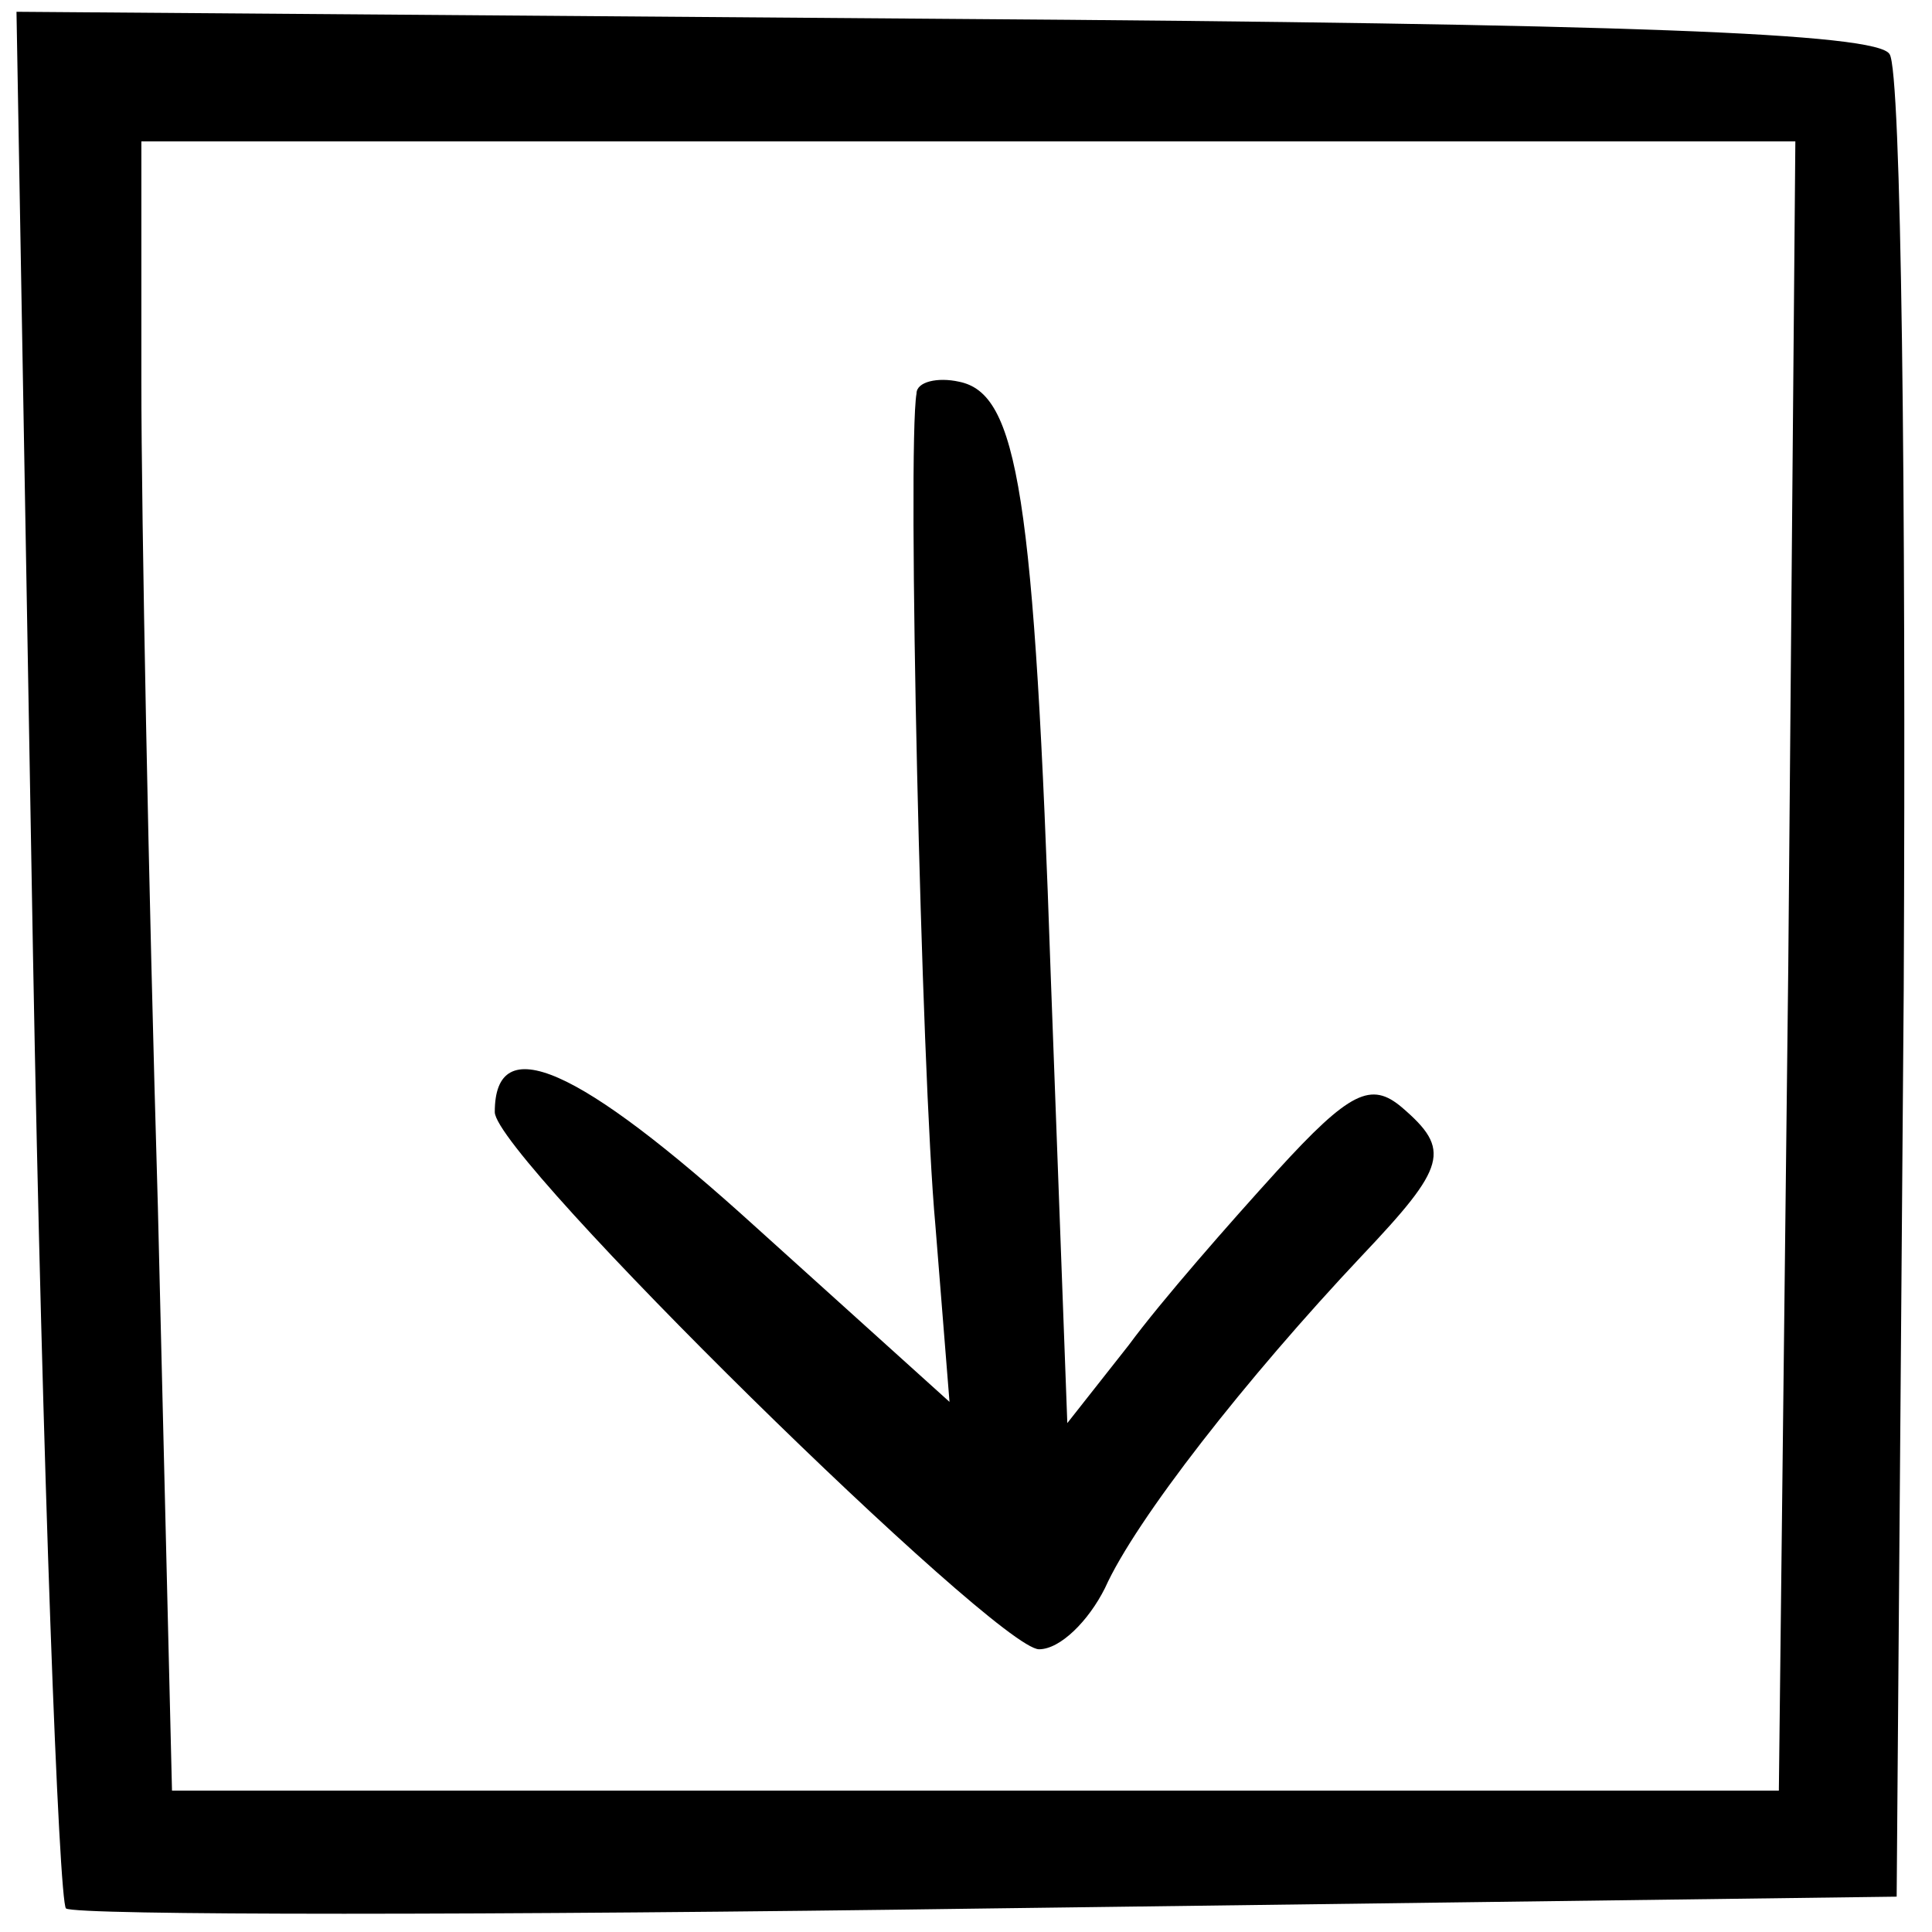
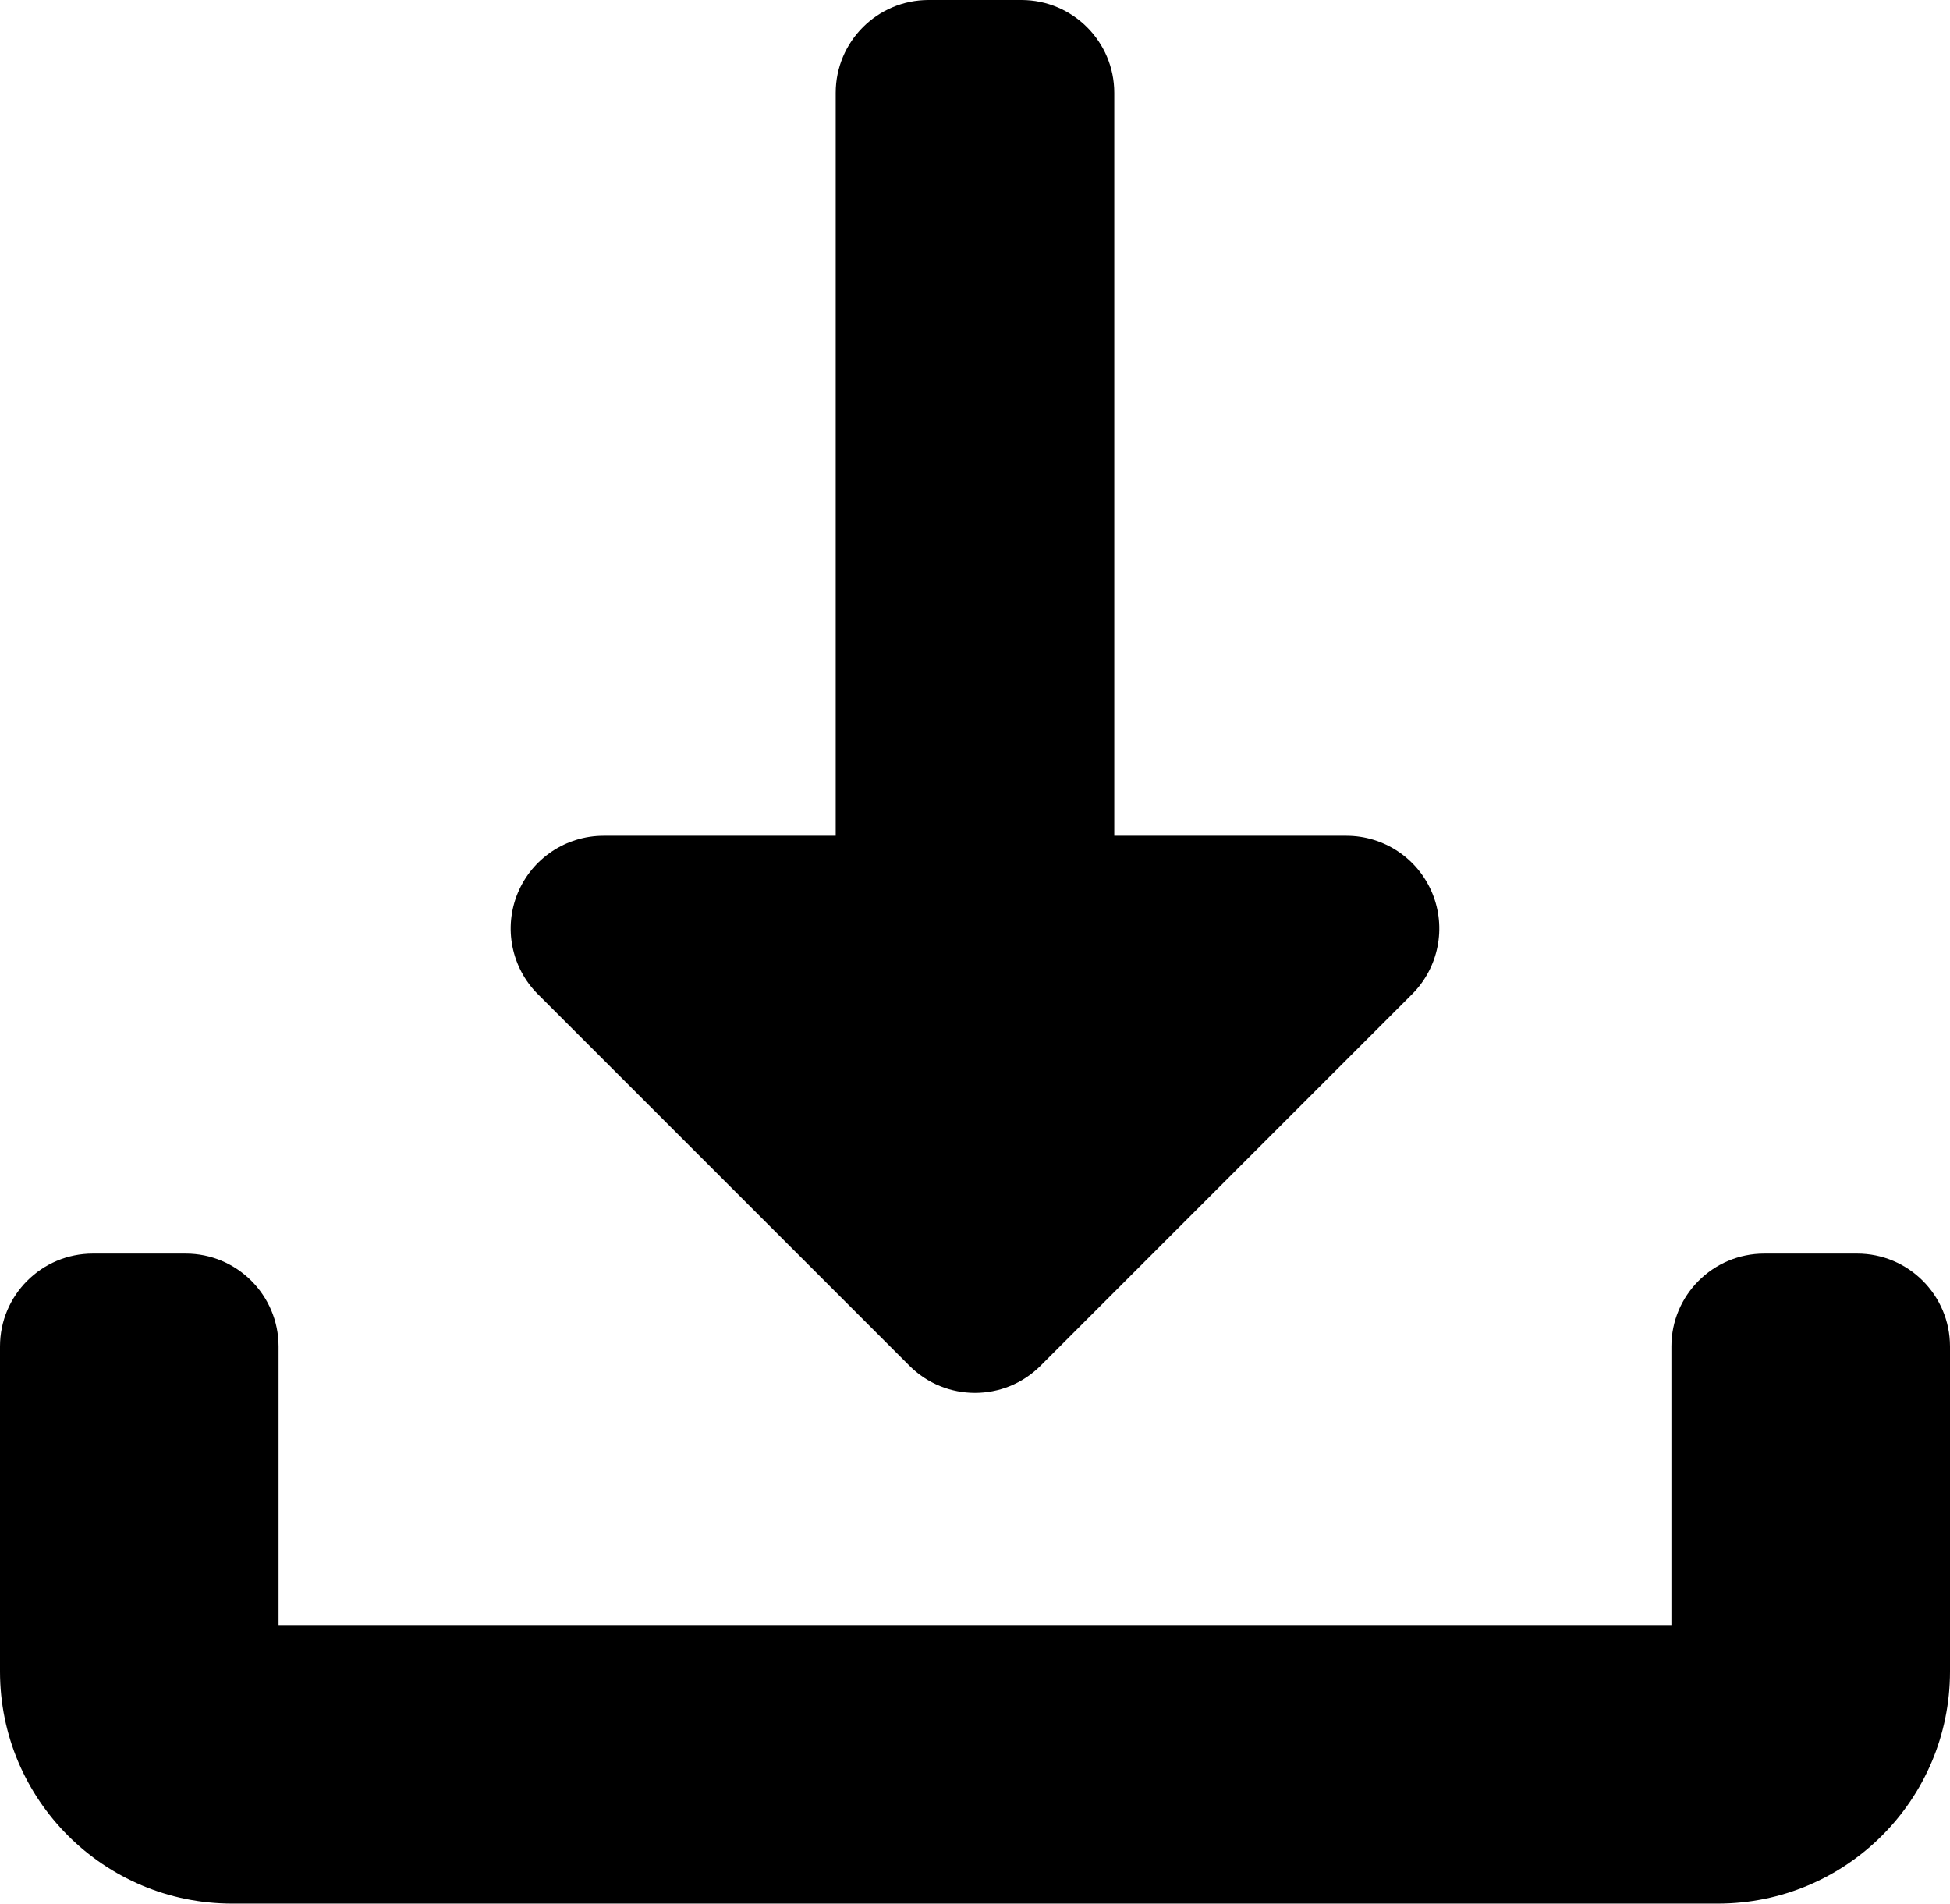
- <svg xmlns="http://www.w3.org/2000/svg" version="1.0" width="82pt" height="82pt" viewBox="0 0 82 82" preserveAspectRatio="xMidYMid meet">
-   <g transform="translate(0,82) scale(0.1,-0.1)" fill="#000000" stroke="none">
-     <path d="M14 415 c4 -220 11 -402 14 -405 4 -3 180 -3 392 0 l385 5 3 385 c1 212 -1 390 -6 397 -5 9 -112 13 -401 15 l-394 3 7 -400z m745 -5 l-4 -350 -341 0 -341 0 -6 248 c-4 136 -7 293 -7 350 l0 102 351 0 351 0 -3 -350z" />
-     <path d="M389 653 c-4 -23 2 -288 8 -353 l6 -75 -82 74 c-76 69 -111 84 -111 49 0 -19 213 -228 231 -228 9 0 21 12 28 26 13 29 60 89 109 141 36 38 38 45 17 63 -13 11 -22 7 -53 -27 -20 -22 -49 -55 -63 -74 l-26 -33 -7 189 c-7 206 -14 248 -39 253 -9 2 -18 0 -18 -5z" />
-   </g>
+ <svg xmlns="http://www.w3.org/2000/svg" fill="none" viewBox="1.5 2 21 20.5">
+   <path fill-rule="evenodd" clip-rule="evenodd" d="M3.5 15.5C4.052 15.5 4.5 15.948 4.5 16.5V19.5H19.5V16.5C19.5 15.948 19.948 15.5 20.5 15.5H21.5C22.052 15.5 22.5 15.948 22.5 16.5V20C22.5 21.381 21.381 22.5 20 22.5H4C2.619 22.5 1.5 21.381 1.5 20V16.5C1.5 15.948 1.948 15.5 2.5 15.5H3.5Z" fill="#000000" />
+   <path d="M7.076 11.617C7.231 11.244 7.596 11 8 11H10.5V3C10.5 2.448 10.948 2 11.5 2H12.5C13.052 2 13.5 2.448 13.5 3V11H16C16.404 11 16.769 11.244 16.924 11.617C17.079 11.991 16.993 12.421 16.707 12.707L12.707 16.707C12.317 17.098 11.683 17.098 11.293 16.707L7.293 12.707C7.007 12.421 6.921 11.991 7.076 11.617Z" fill="#000000" />
</svg>
